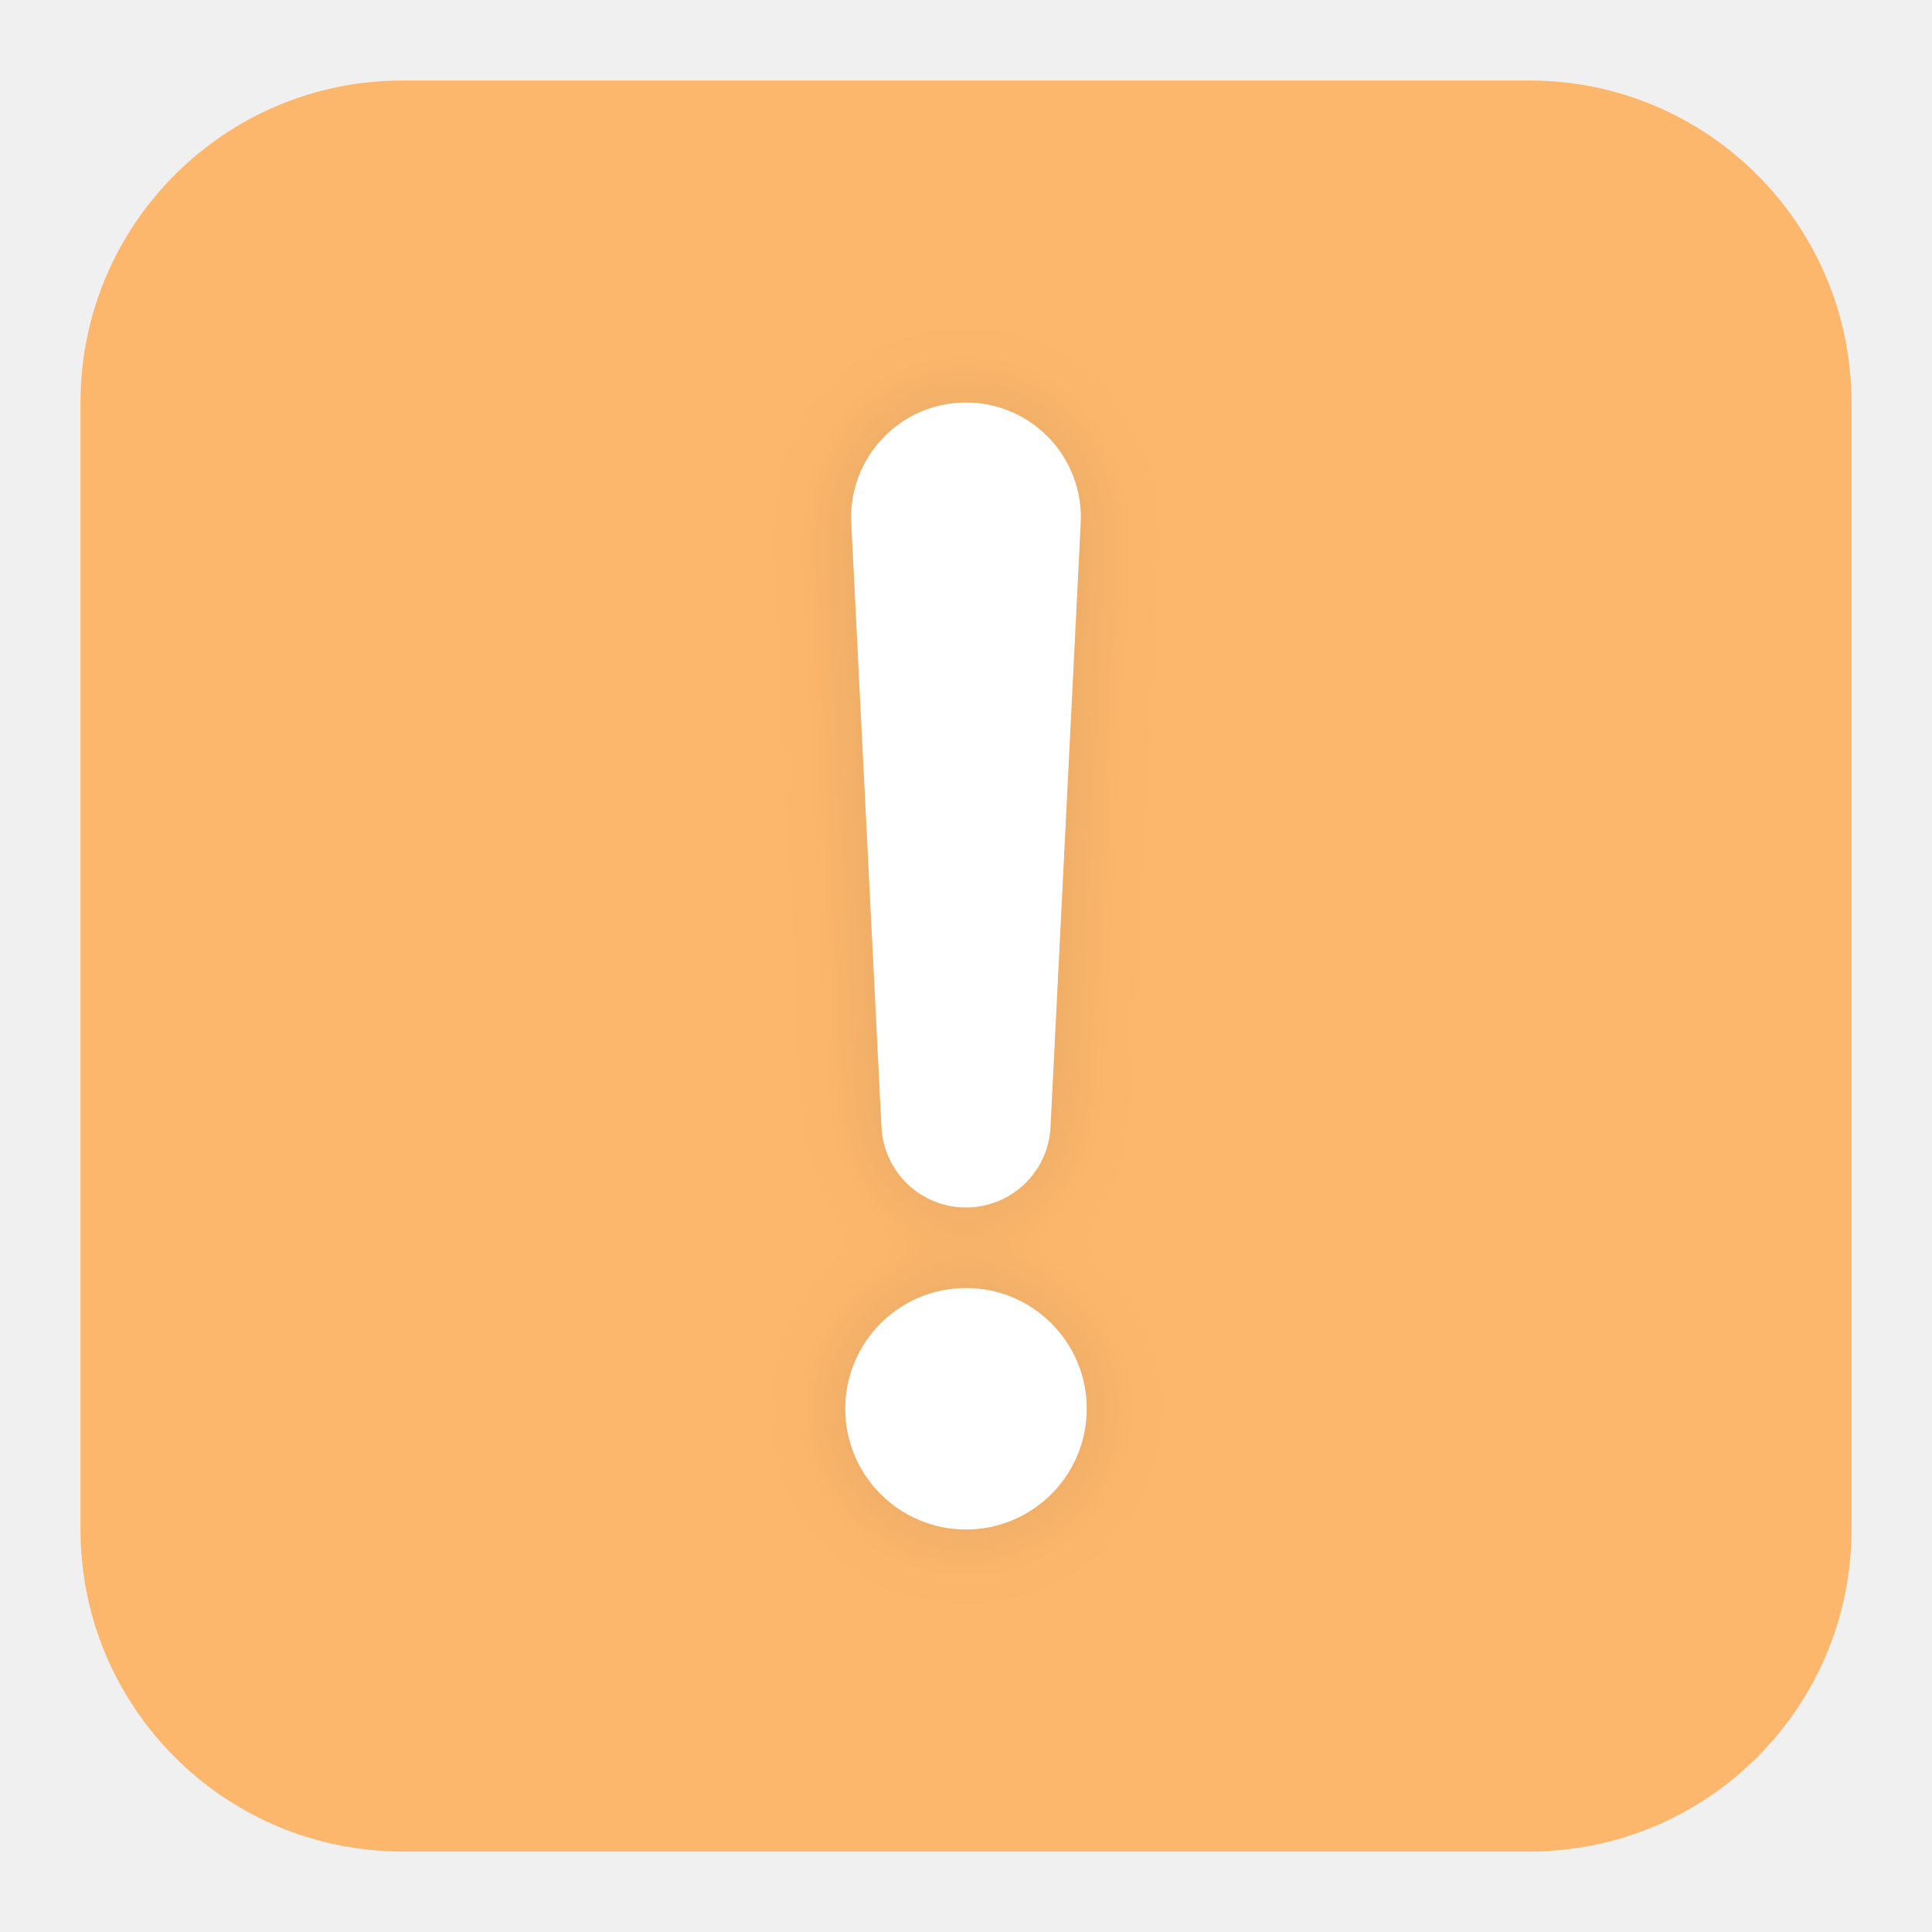
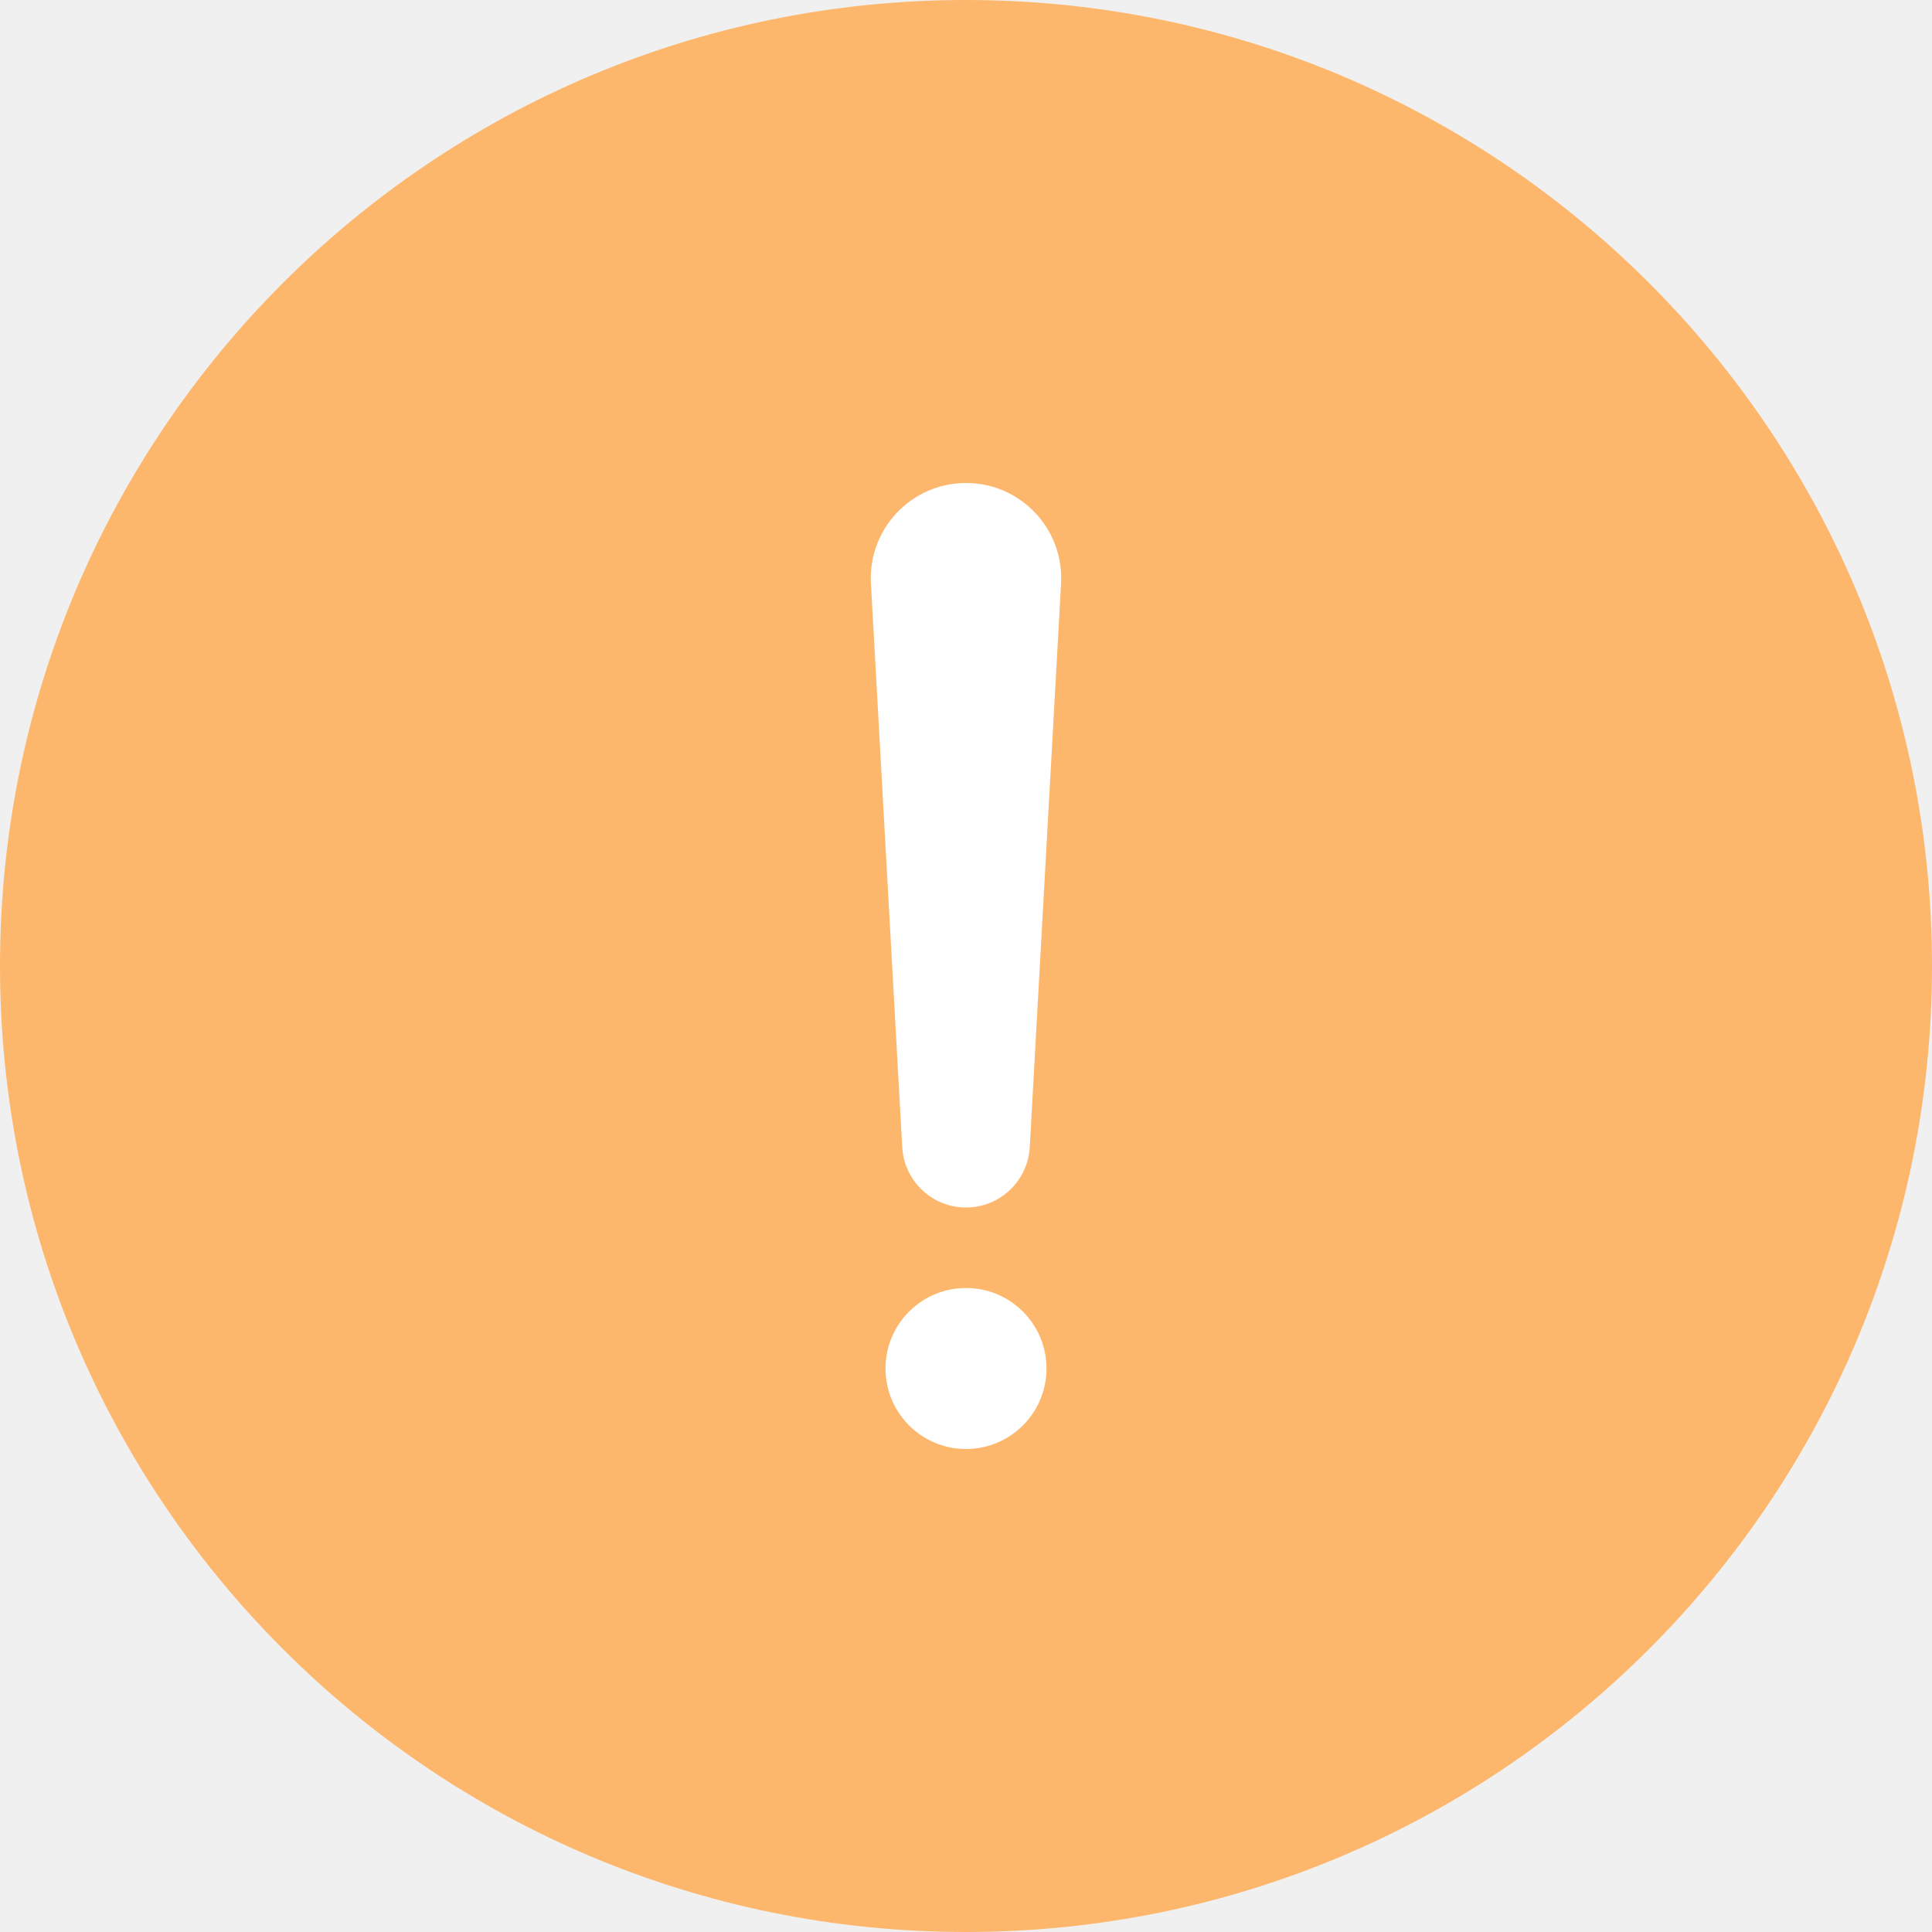
<svg xmlns="http://www.w3.org/2000/svg" width="24" height="24" viewBox="0 0 24 24" fill="none">
-   <rect x="1" y="1" width="22" height="22" rx="4" fill="#FDB76C" />
-   <g filter="url(#filter0_d)">
-     <path fill-rule="evenodd" clip-rule="evenodd" d="M12 5C11.184 5 10.534 5.683 10.575 6.498L10.95 14.001C10.978 14.561 11.44 15 12 15C12.56 15 13.022 14.561 13.05 14.001L13.425 6.498C13.466 5.683 12.816 5 12 5ZM12 16C11.172 16 10.5 16.672 10.5 17.5C10.5 18.328 11.172 19 12 19C12.828 19 13.5 18.328 13.5 17.5C13.5 16.672 12.828 16 12 16Z" fill="white" />
-   </g>
-   <defs>
-     <filter id="filter0_d" x="9.5" y="4" width="5" height="16" filterUnits="userSpaceOnUse" color-interpolation-filters="sRGB">
-       <feFlood flood-opacity="0" result="BackgroundImageFix" />
-       <feColorMatrix in="SourceAlpha" type="matrix" values="0 0 0 0 0 0 0 0 0 0 0 0 0 0 0 0 0 0 127 0" />
-       <feOffset />
-       <feGaussianBlur stdDeviation="0.5" />
-       <feColorMatrix type="matrix" values="0 0 0 0 0 0 0 0 0 0 0 0 0 0 0 0 0 0 0.1 0" />
-       <feBlend mode="normal" in2="BackgroundImageFix" result="effect1_dropShadow" />
-       <feBlend mode="normal" in="SourceGraphic" in2="effect1_dropShadow" result="shape" />
-     </filter>
-   </defs>
+   <path fill-rule="evenodd" clip-rule="evenodd" d="M12 24C18.627 24 24 18.627 24 12C24 5.373 18.627 0 12 0C5.373 0 0 5.373 0 12C0 18.627 5.373 24 12 24Z" fill="#FDB76C" />
+   <path fill-rule="evenodd" clip-rule="evenodd" d="M12 18C12.552 18 13 17.552 13 17C13 16.448 12.552 16 12 16C11.448 16 11 16.448 11 17C11 17.552 11.448 18 12 18Z" fill="white" />
+   <path fill-rule="evenodd" clip-rule="evenodd" d="M10.819 7.248C10.782 6.57 11.321 6 12 6V6C12.679 6 13.218 6.57 13.181 7.248L12.792 14.251C12.768 14.671 12.421 15 12 15V15C11.579 15 11.232 14.671 11.208 14.251L10.819 7.248Z" fill="white" />
</svg>
